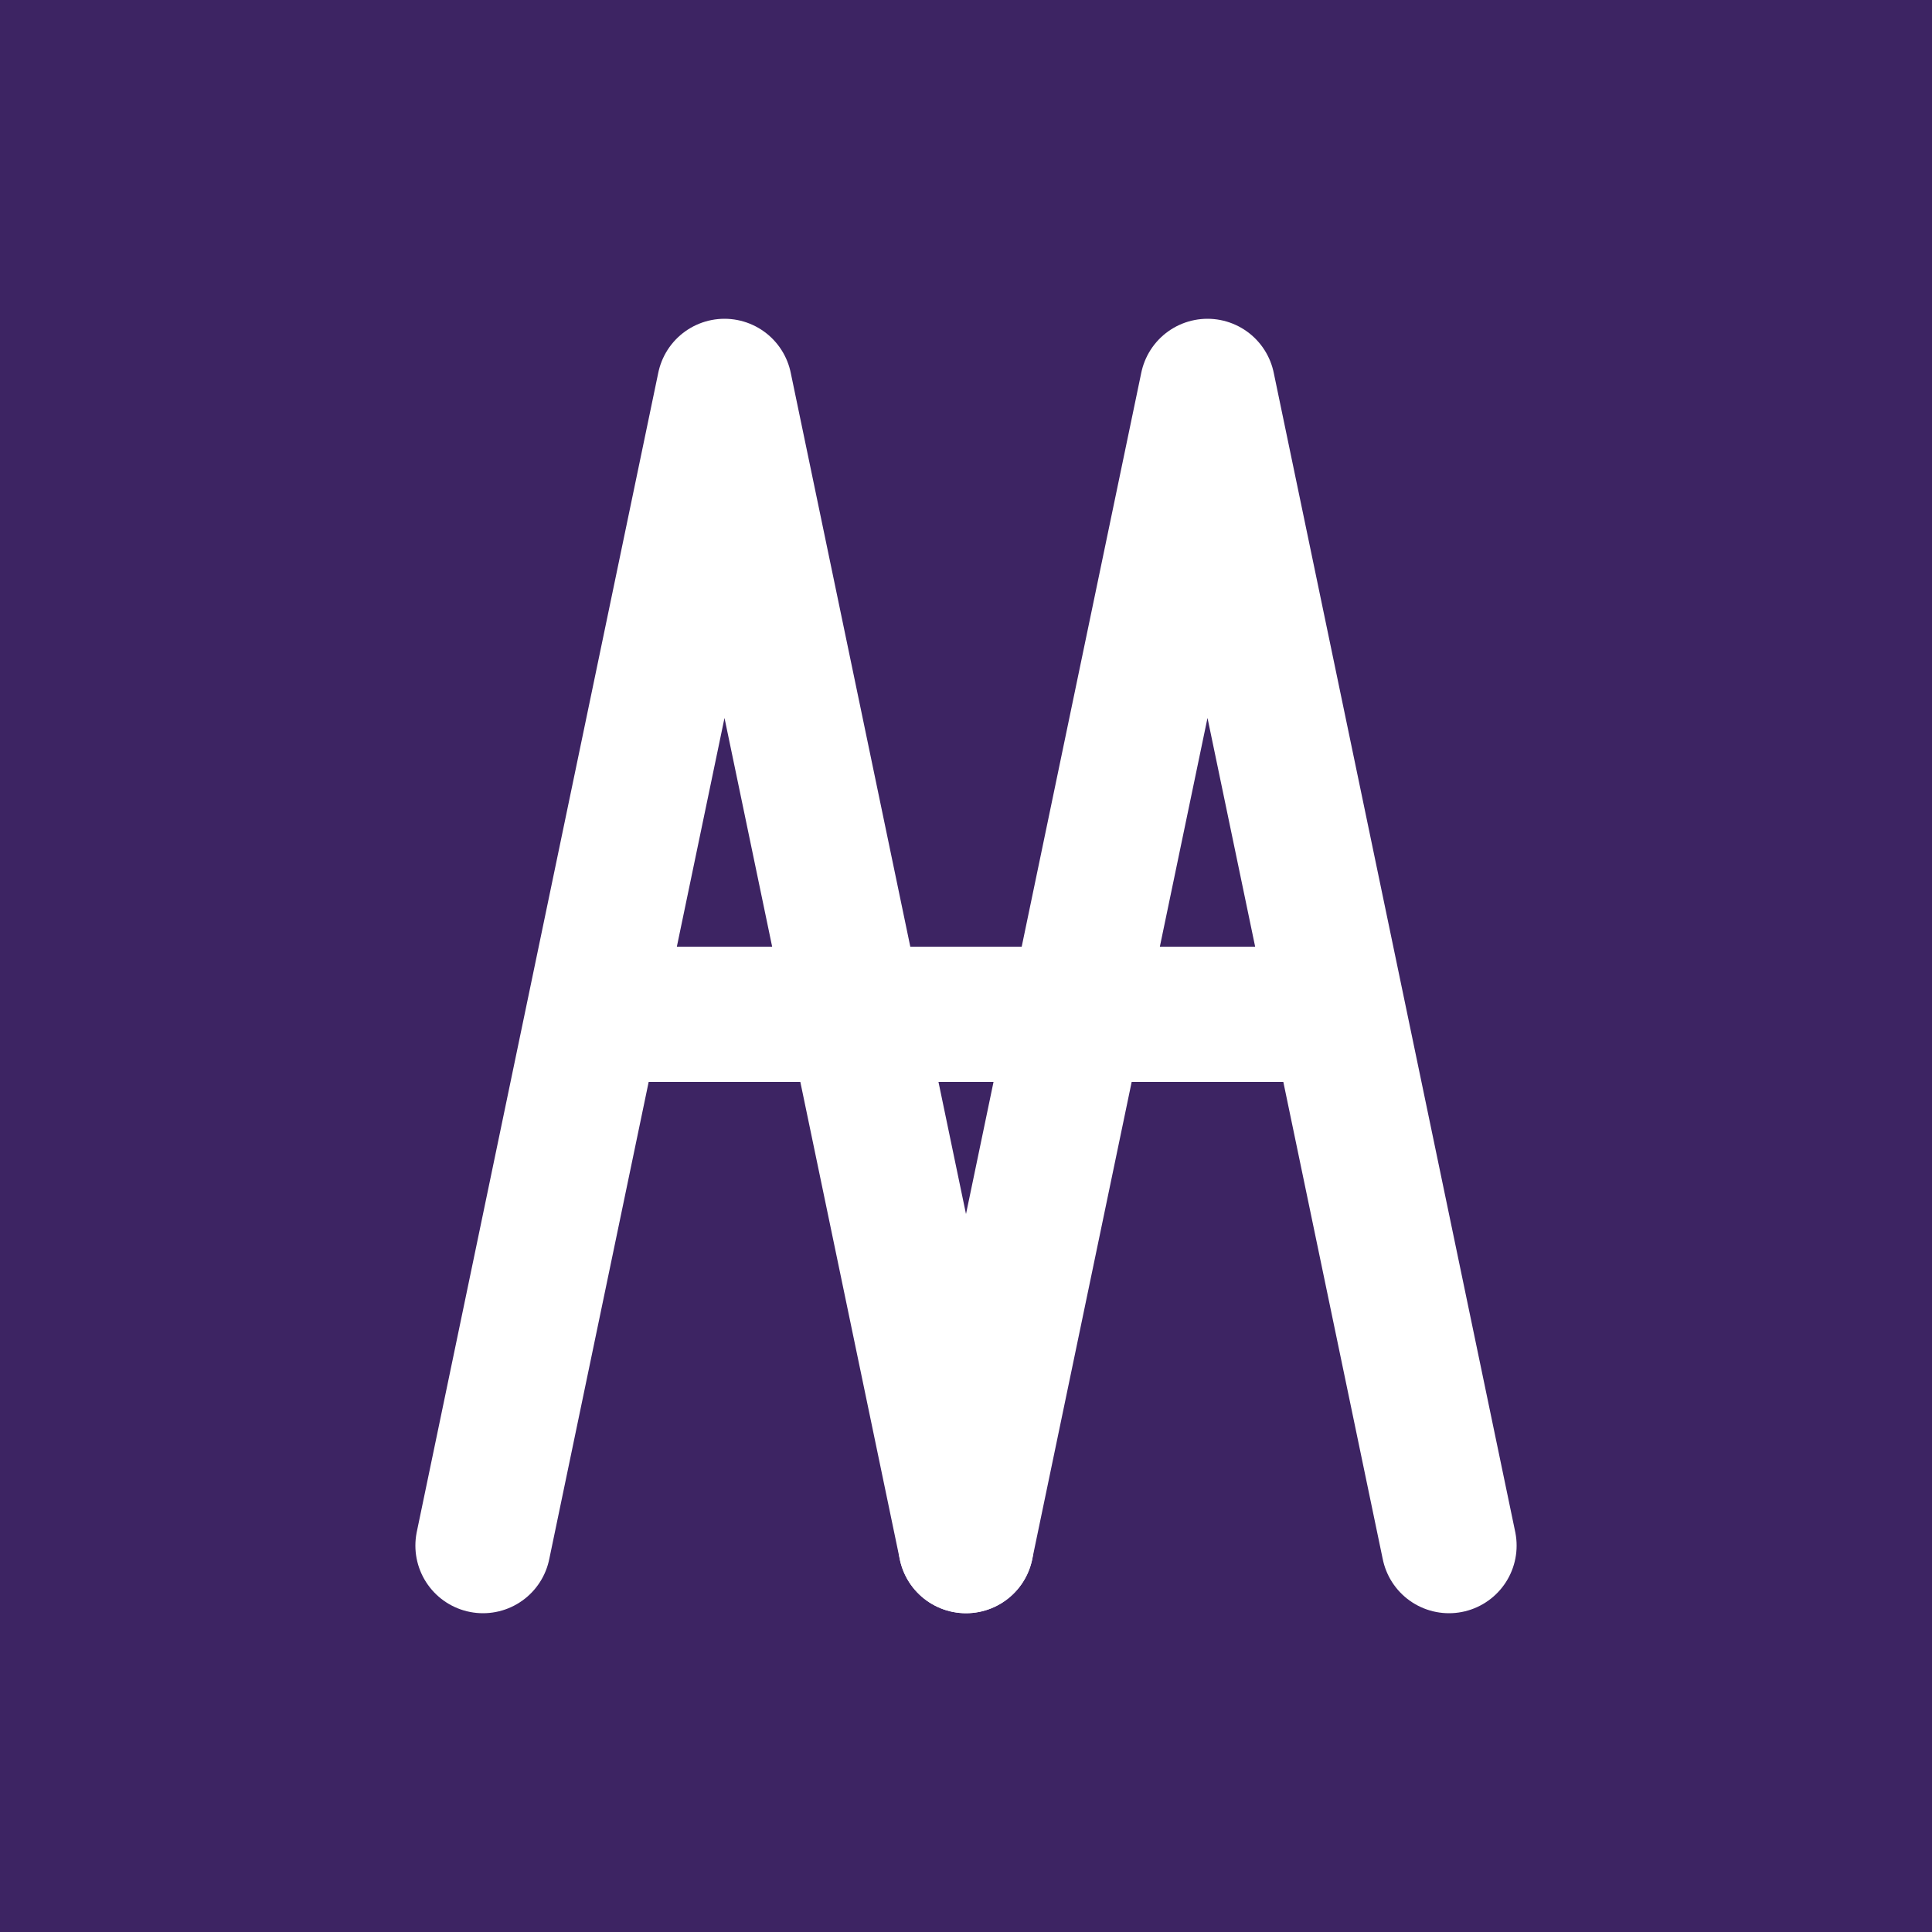
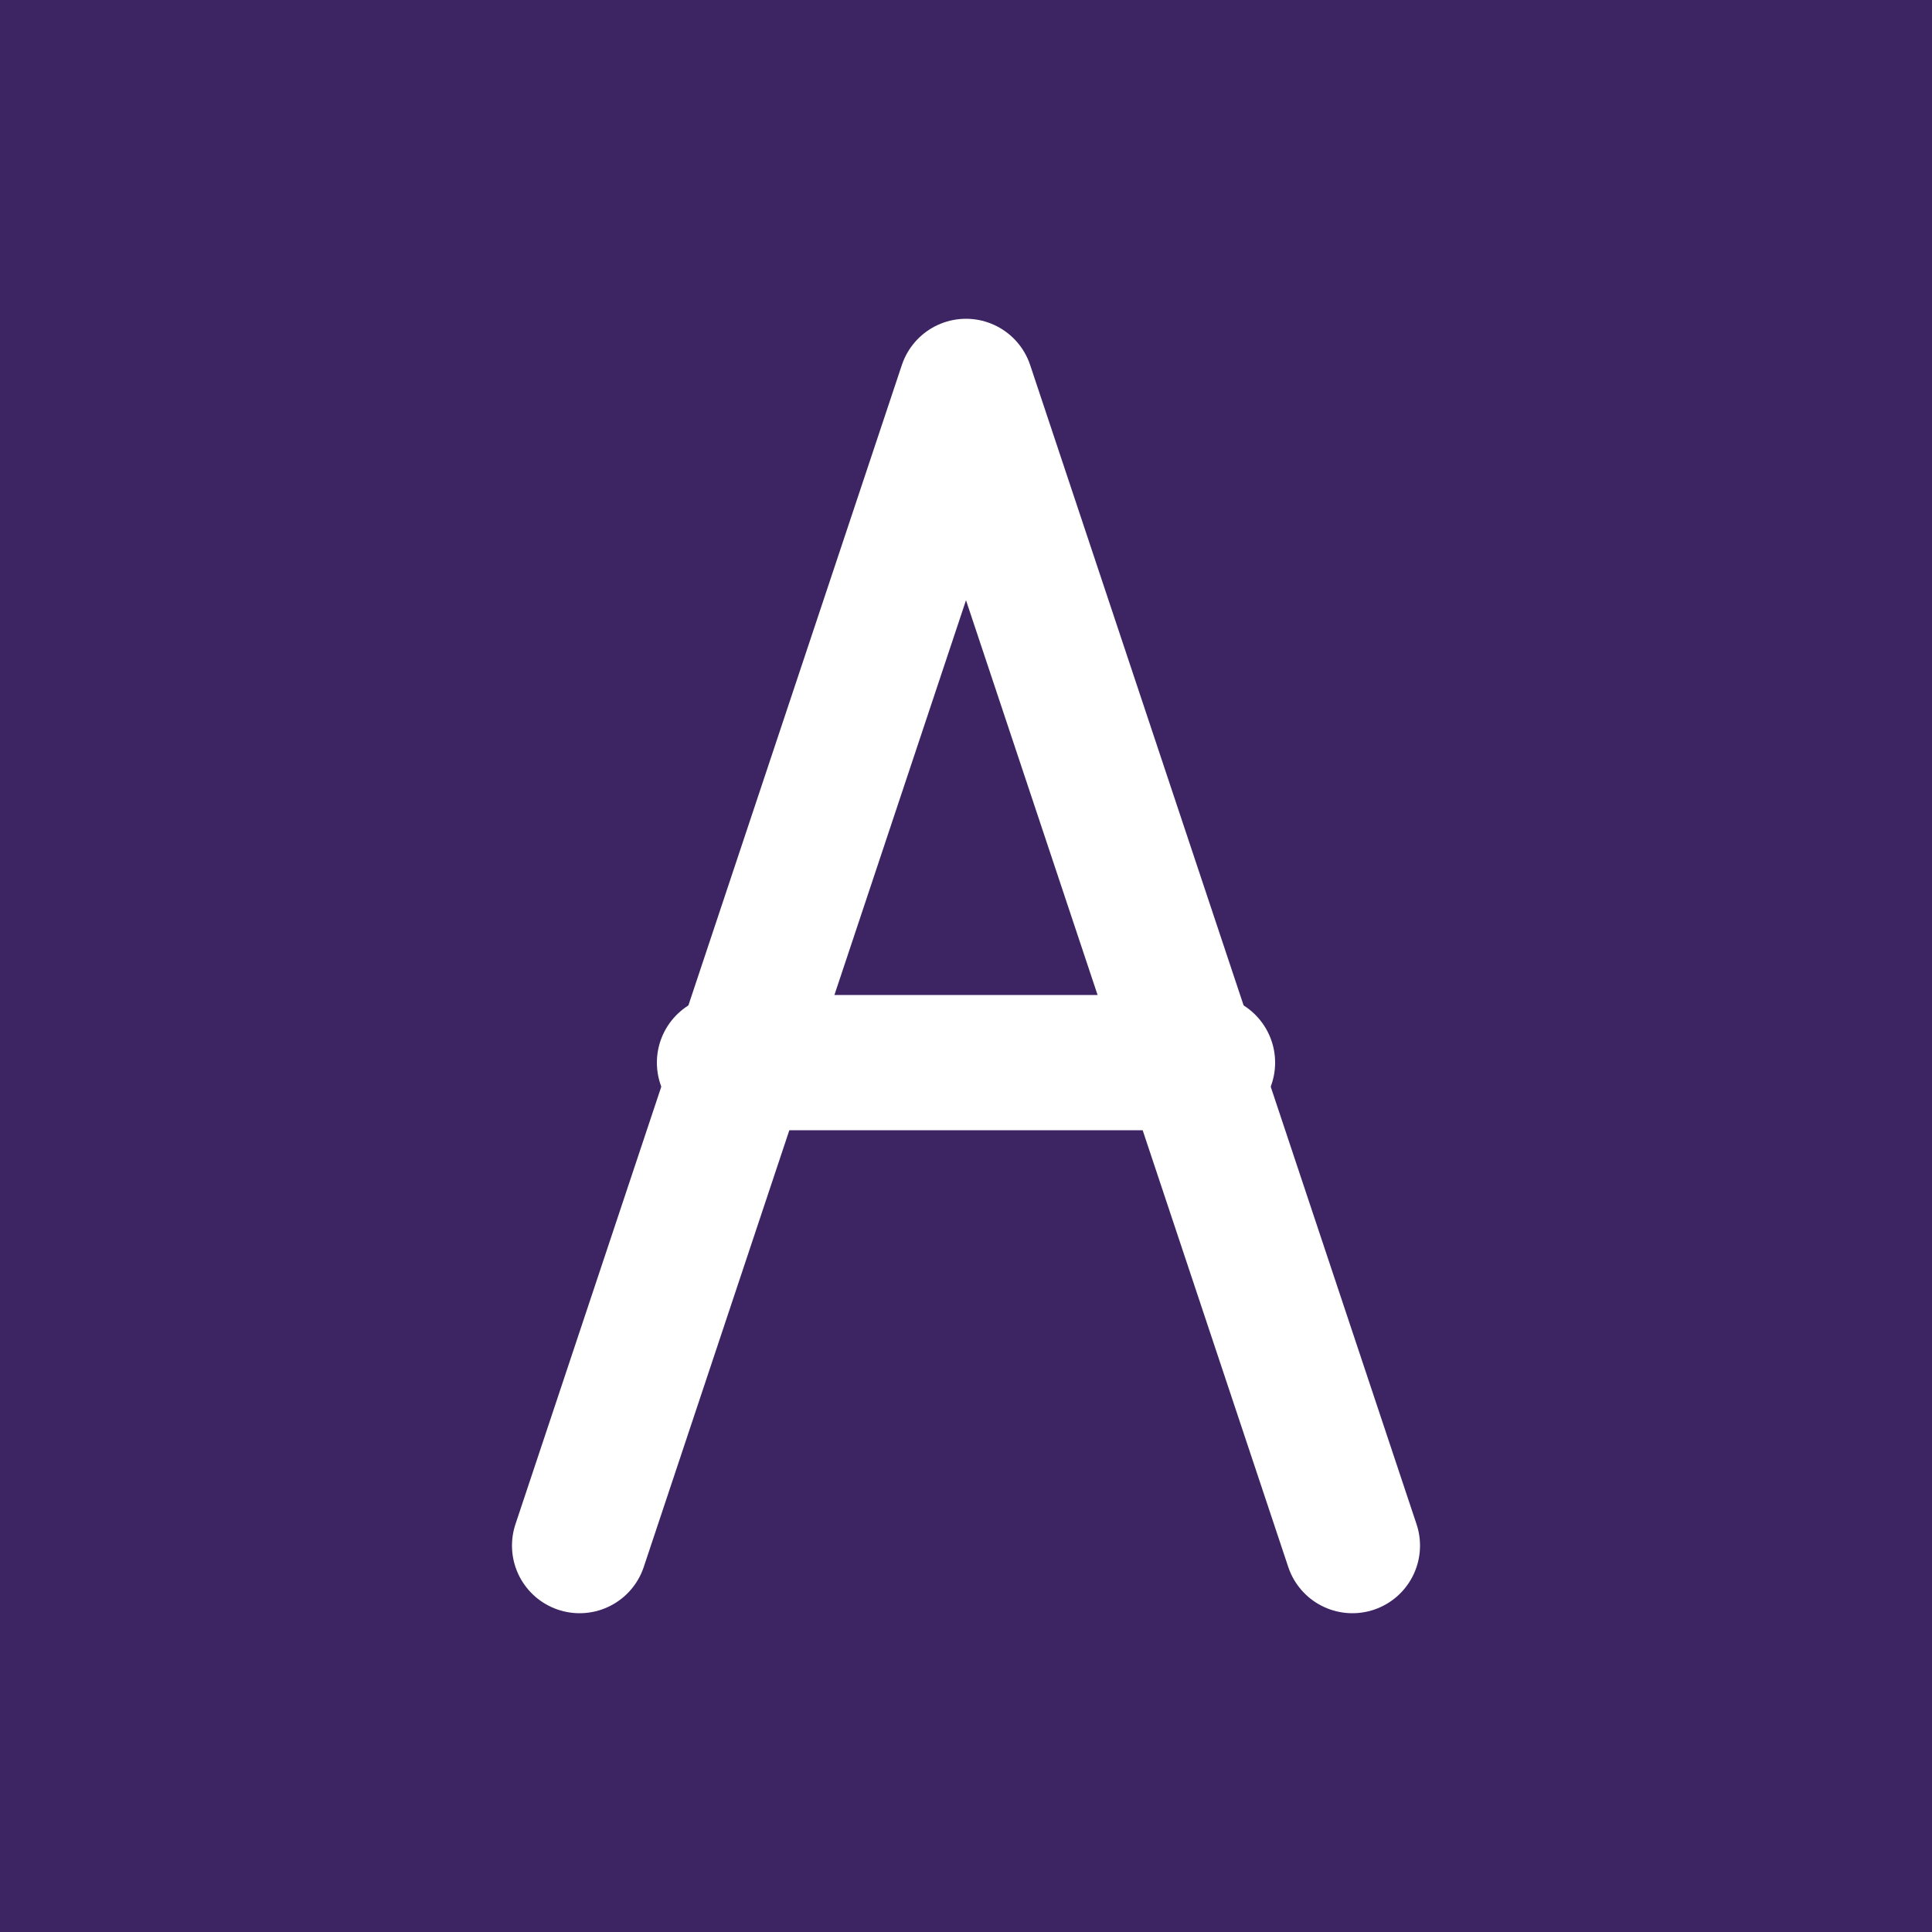
<svg xmlns="http://www.w3.org/2000/svg" viewBox="0 0 200 200">
  <defs>
    <style>
      .aa-logo {
        fill: none;
        stroke: #ffffff;
        stroke-width: 16;
        stroke-linecap: round;
        stroke-linejoin: round;
      }
    </style>
  </defs>
  <rect width="200" height="200" fill="#3d2463" />
  <g class="aa-logo">
-     <path d="M 50 160 L 75 40 L 100 160" stroke="#ffffff" fill="none" stroke-width="14" stroke-linecap="round" stroke-linejoin="round" />
-     <path d="M 100 160 L 125 40 L 150 160" stroke="#ffffff" fill="none" stroke-width="14" stroke-linecap="round" stroke-linejoin="round" />
-     <line x1="62" y1="105" x2="138" y2="105" stroke="#ffffff" stroke-width="14" stroke-linecap="round" />
+     <path d="M 60 160 L 100 40 L 140 160" stroke="#ffffff" fill="none" stroke-width="14" stroke-linecap="round" stroke-linejoin="round" />
+     <line x1="75" y1="110" x2="125" y2="110" stroke="#ffffff" stroke-width="14" stroke-linecap="round" />
  </g>
</svg>
